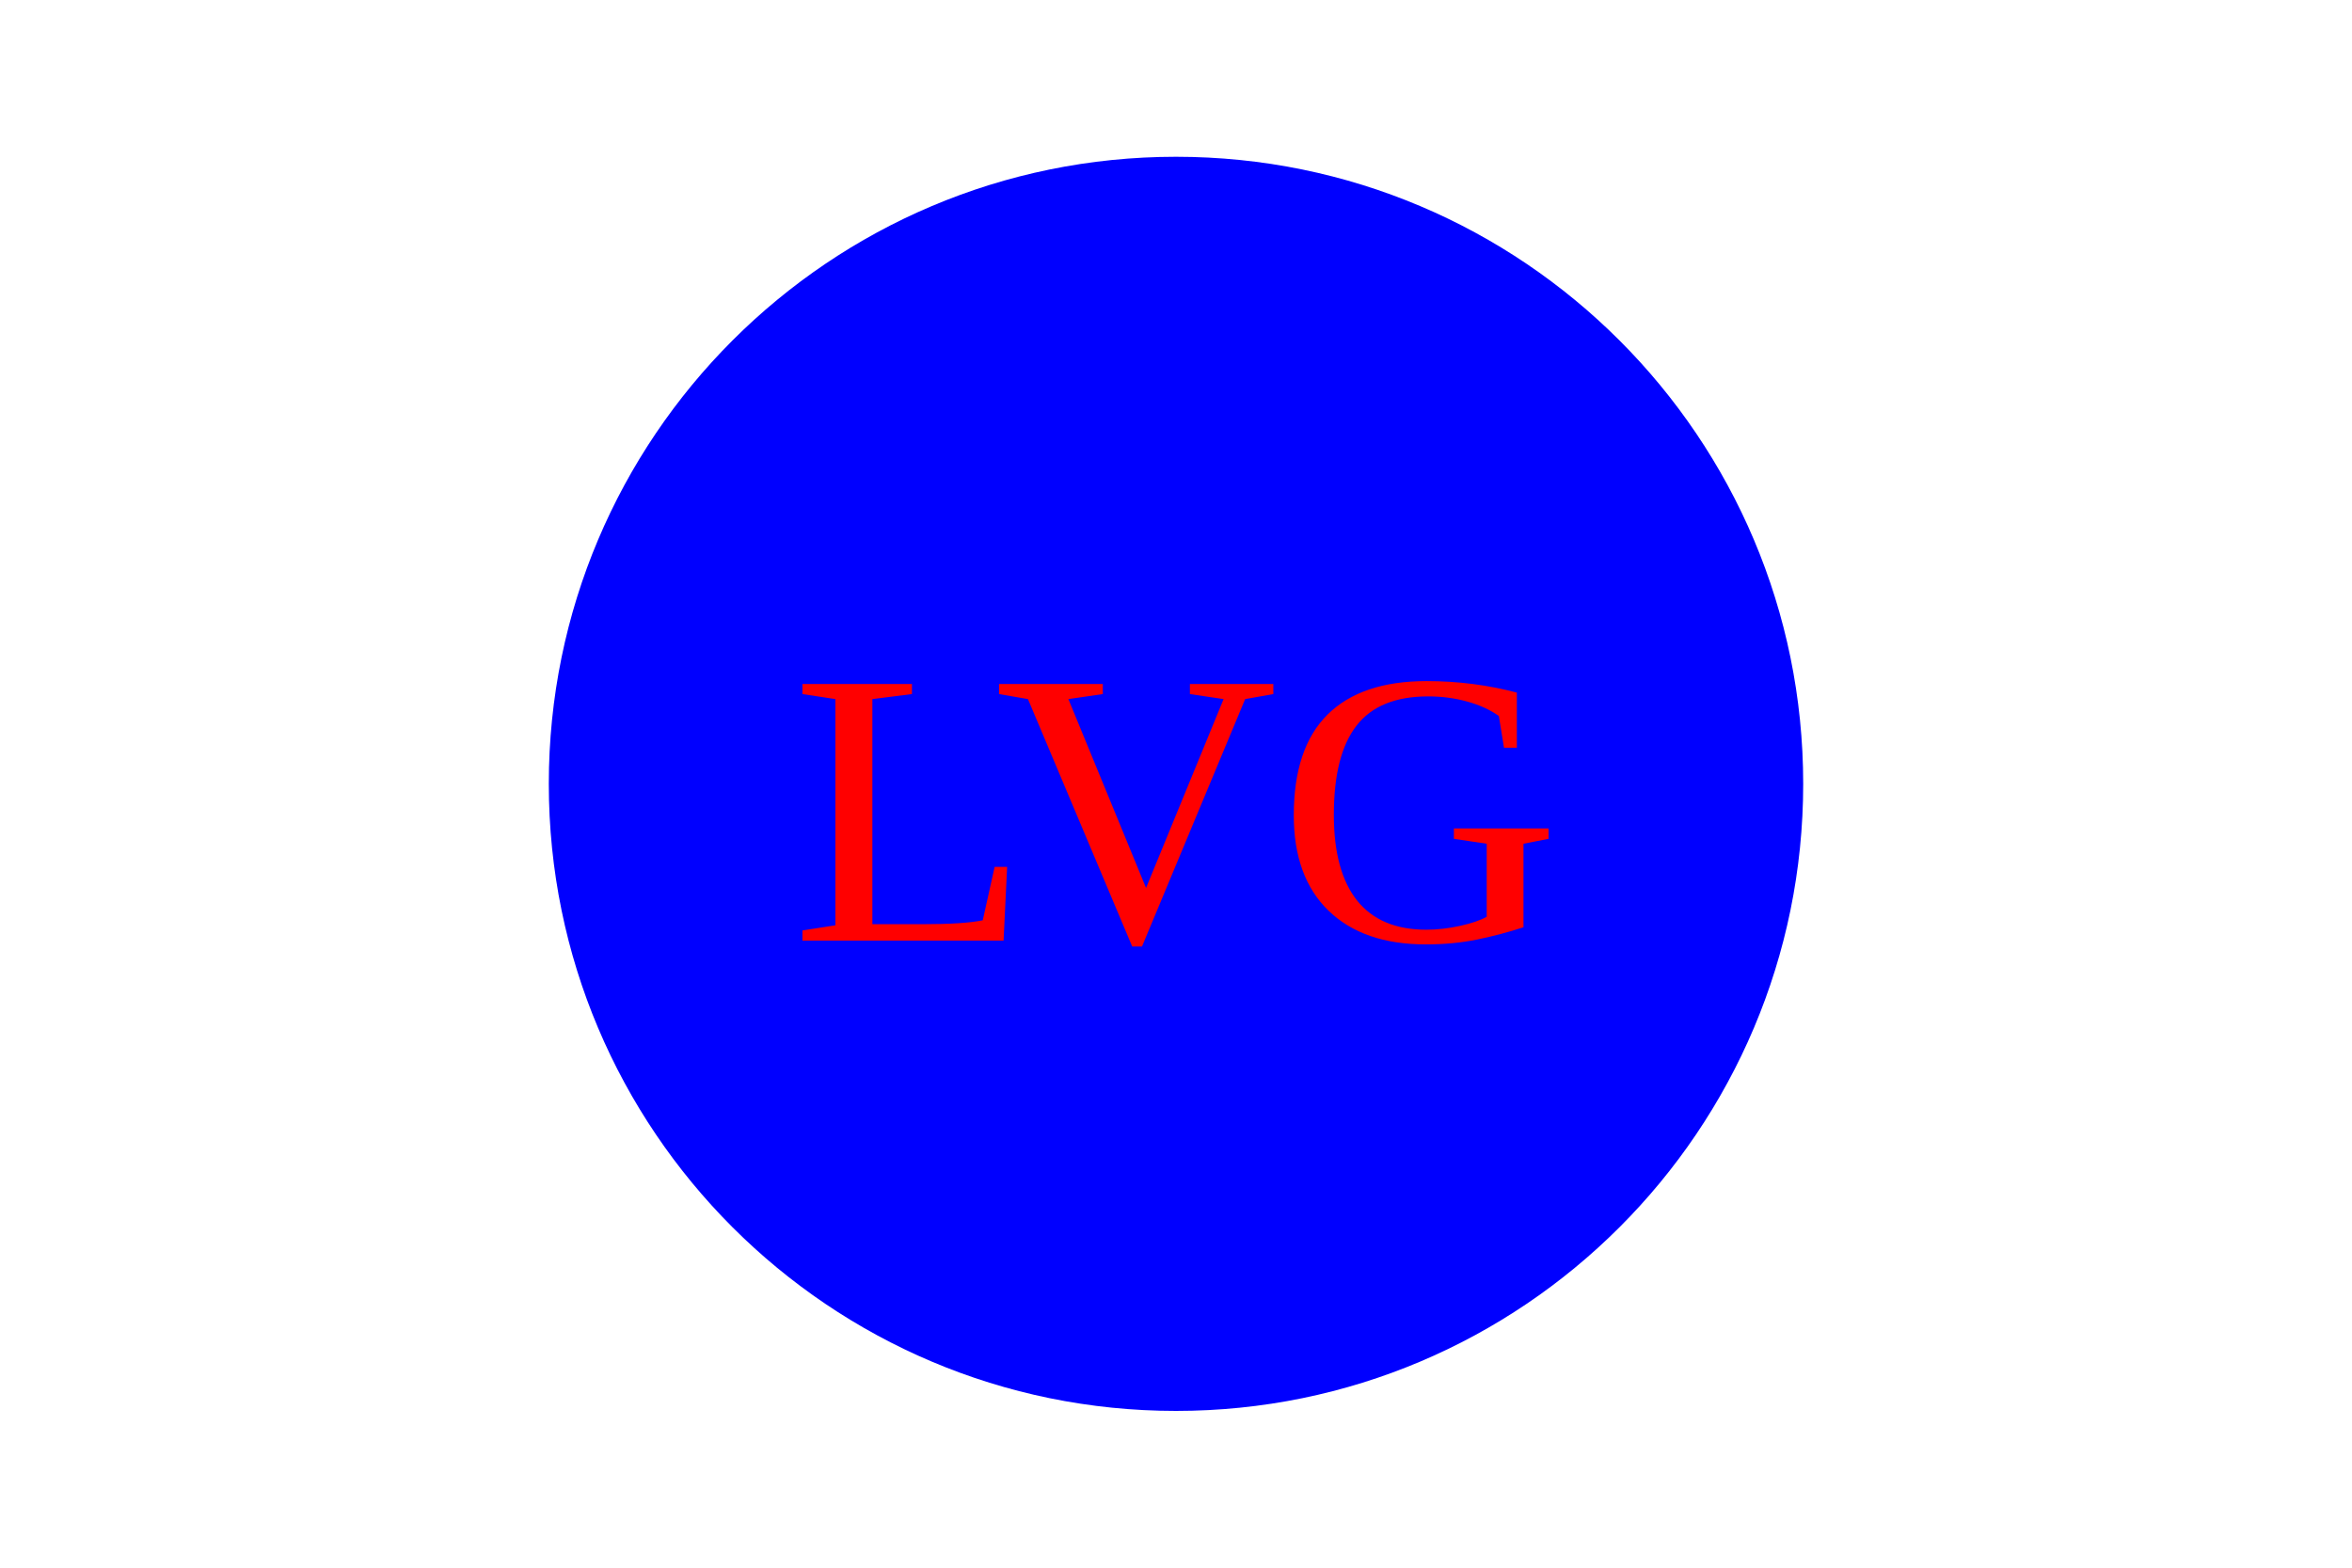
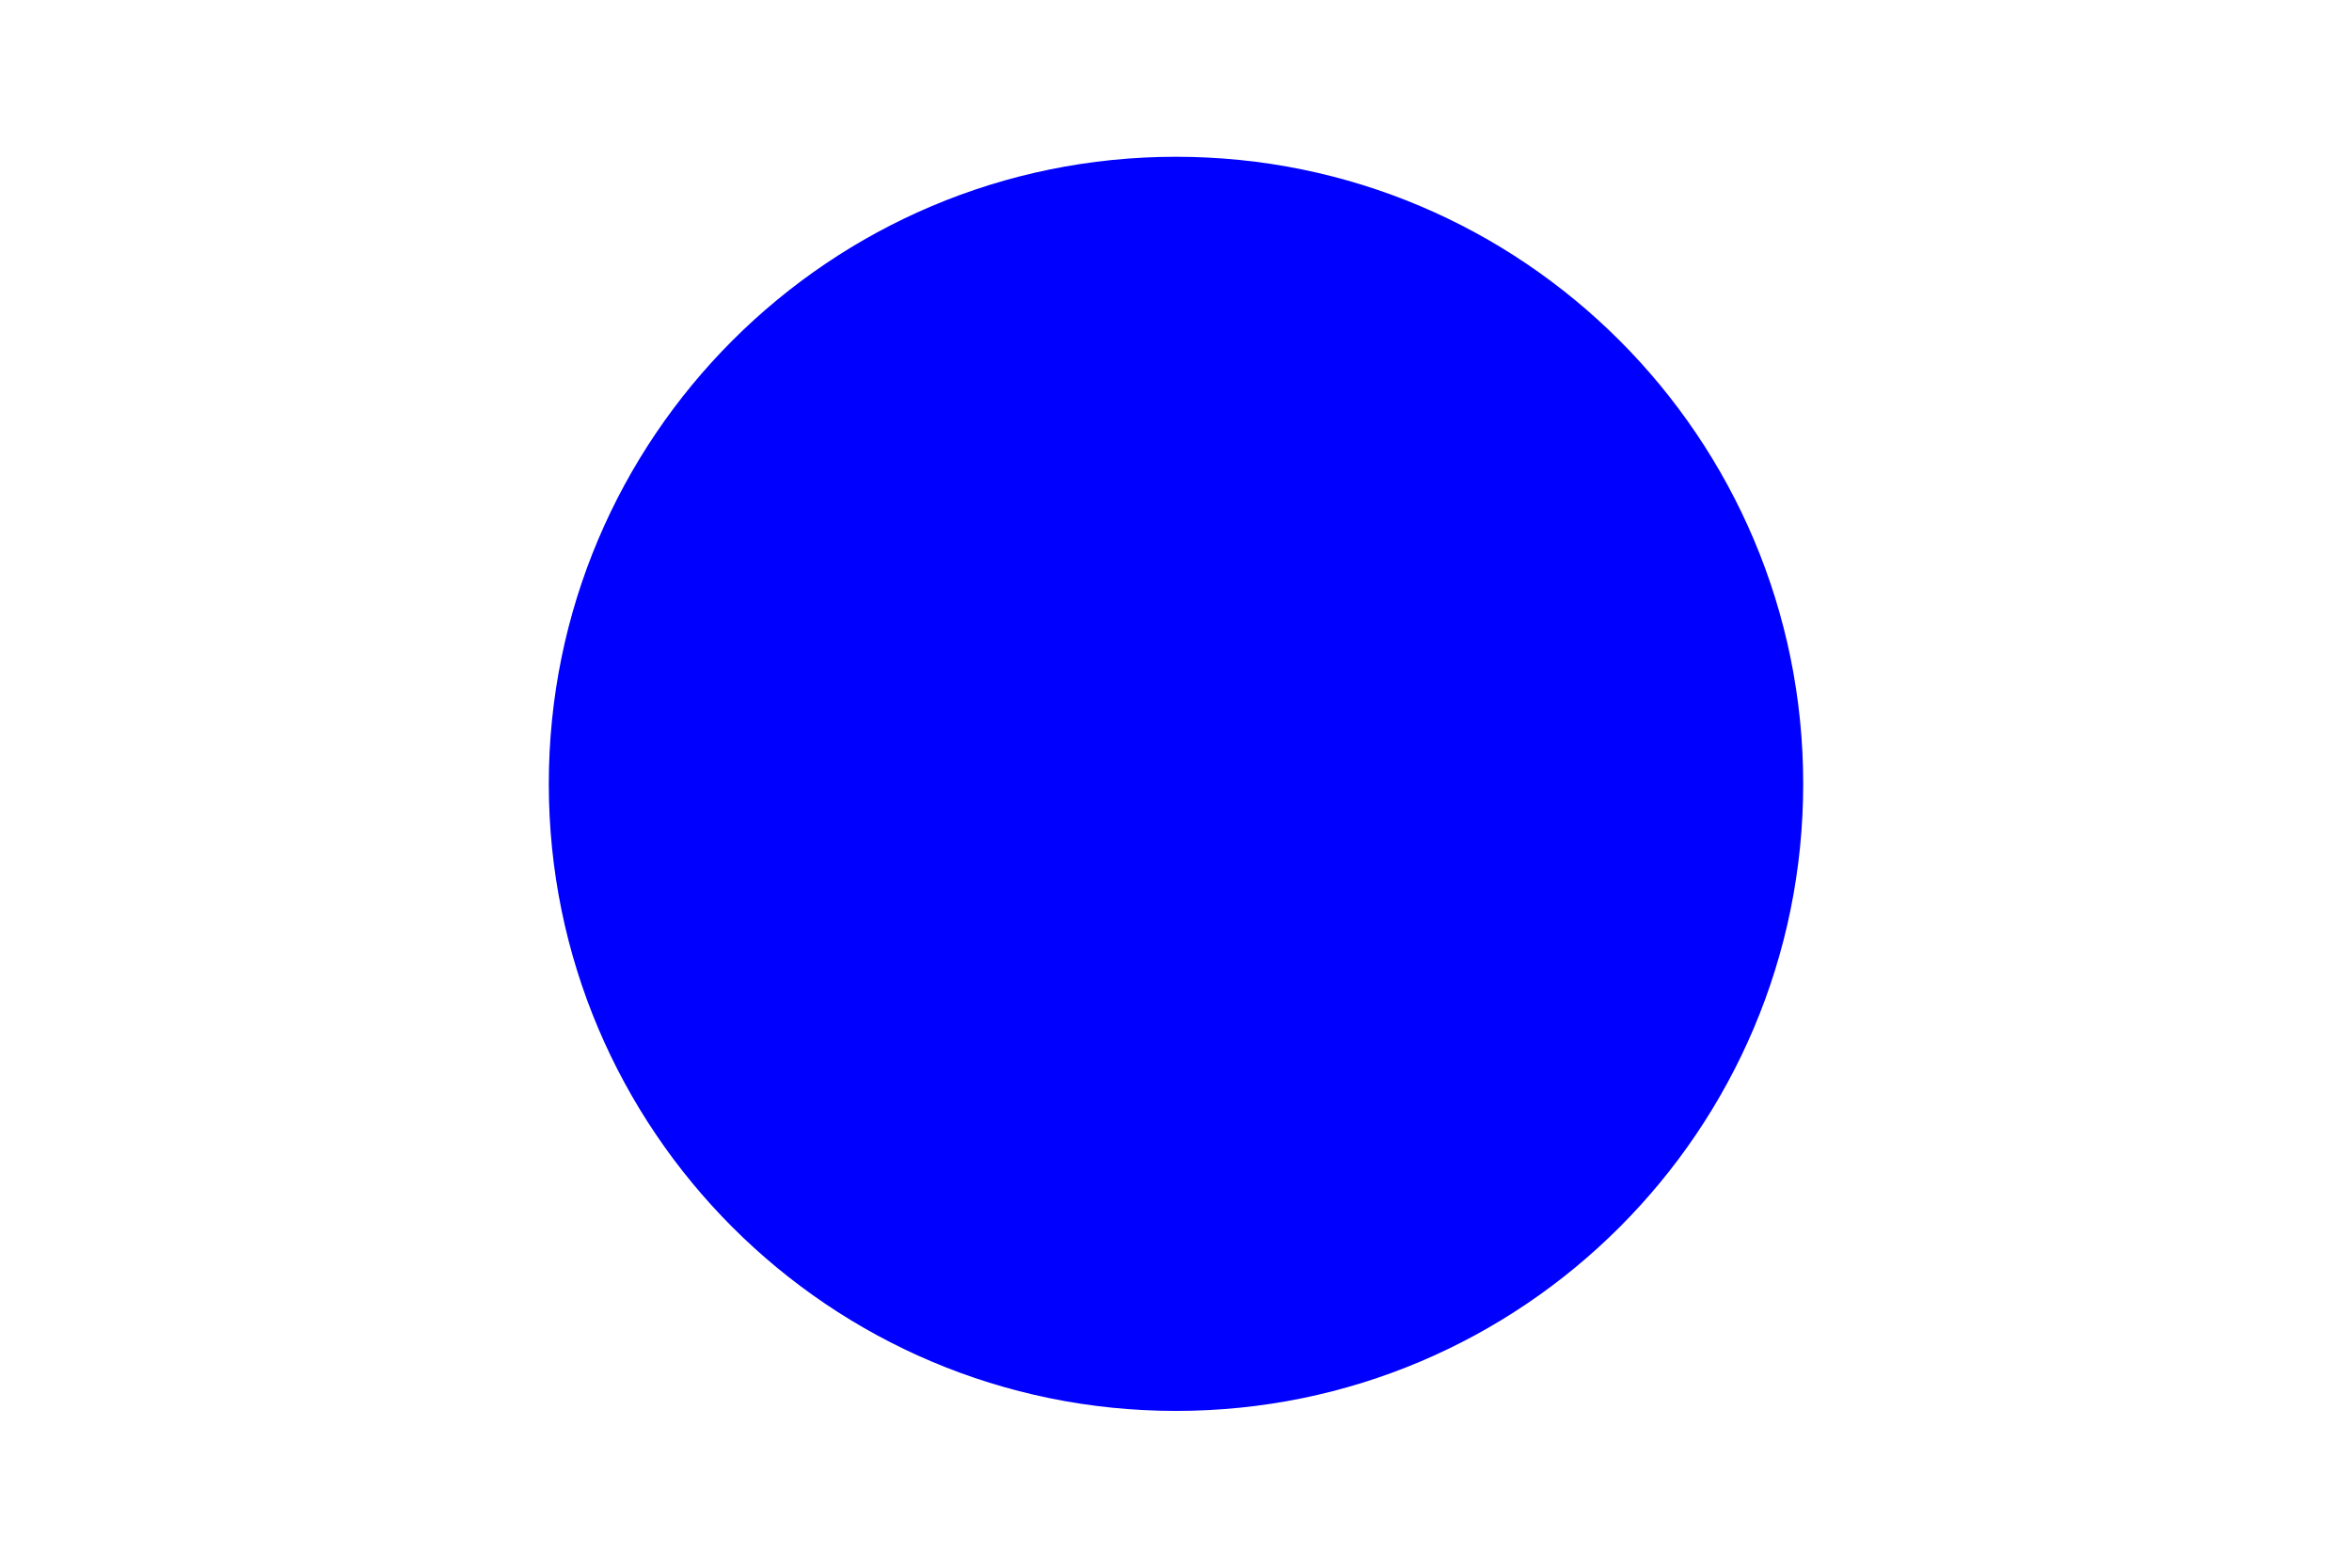
<svg xmlns="http://www.w3.org/2000/svg" width="300" height="200">
  <circle cx="150" cy="100" r="80" style="fill:blue" />
-   <text x="150" y="120" fill="red" font-size="50" text-anchor="middle">LVG</text>
+   <text x="150" y="120" fill="blue" font-size="50" text-anchor="middle">LVG</text>
</svg>
